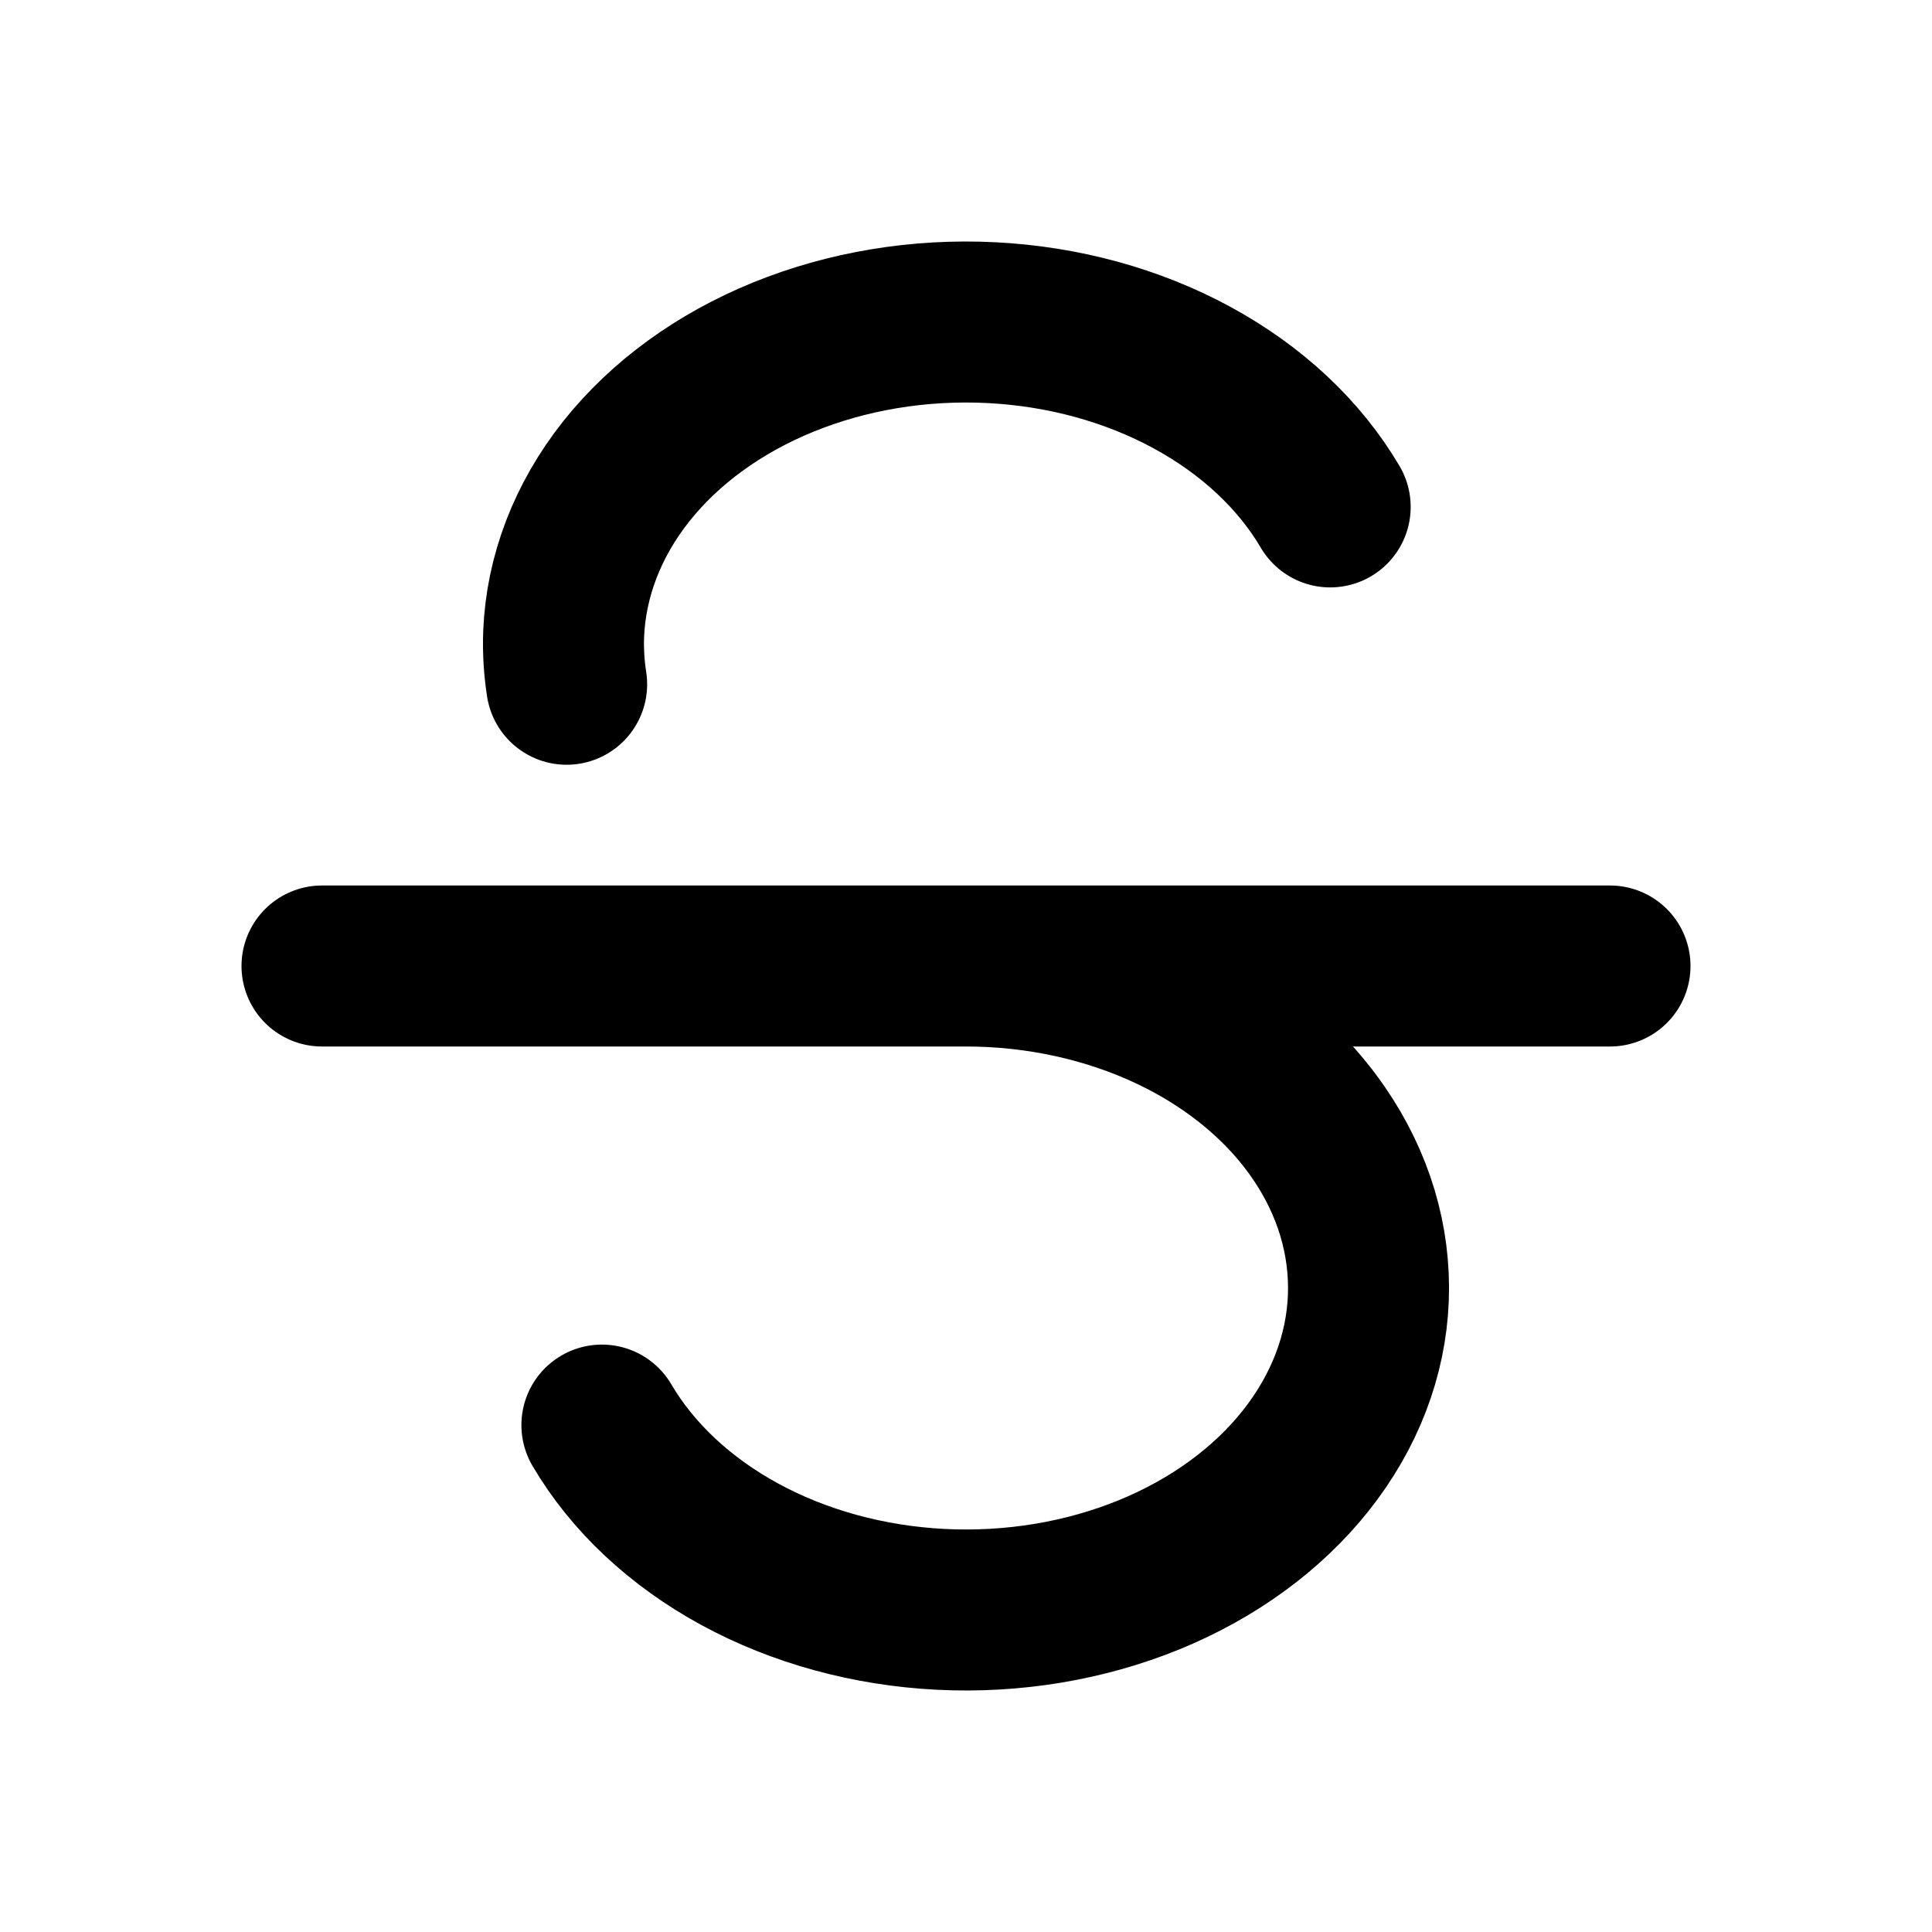
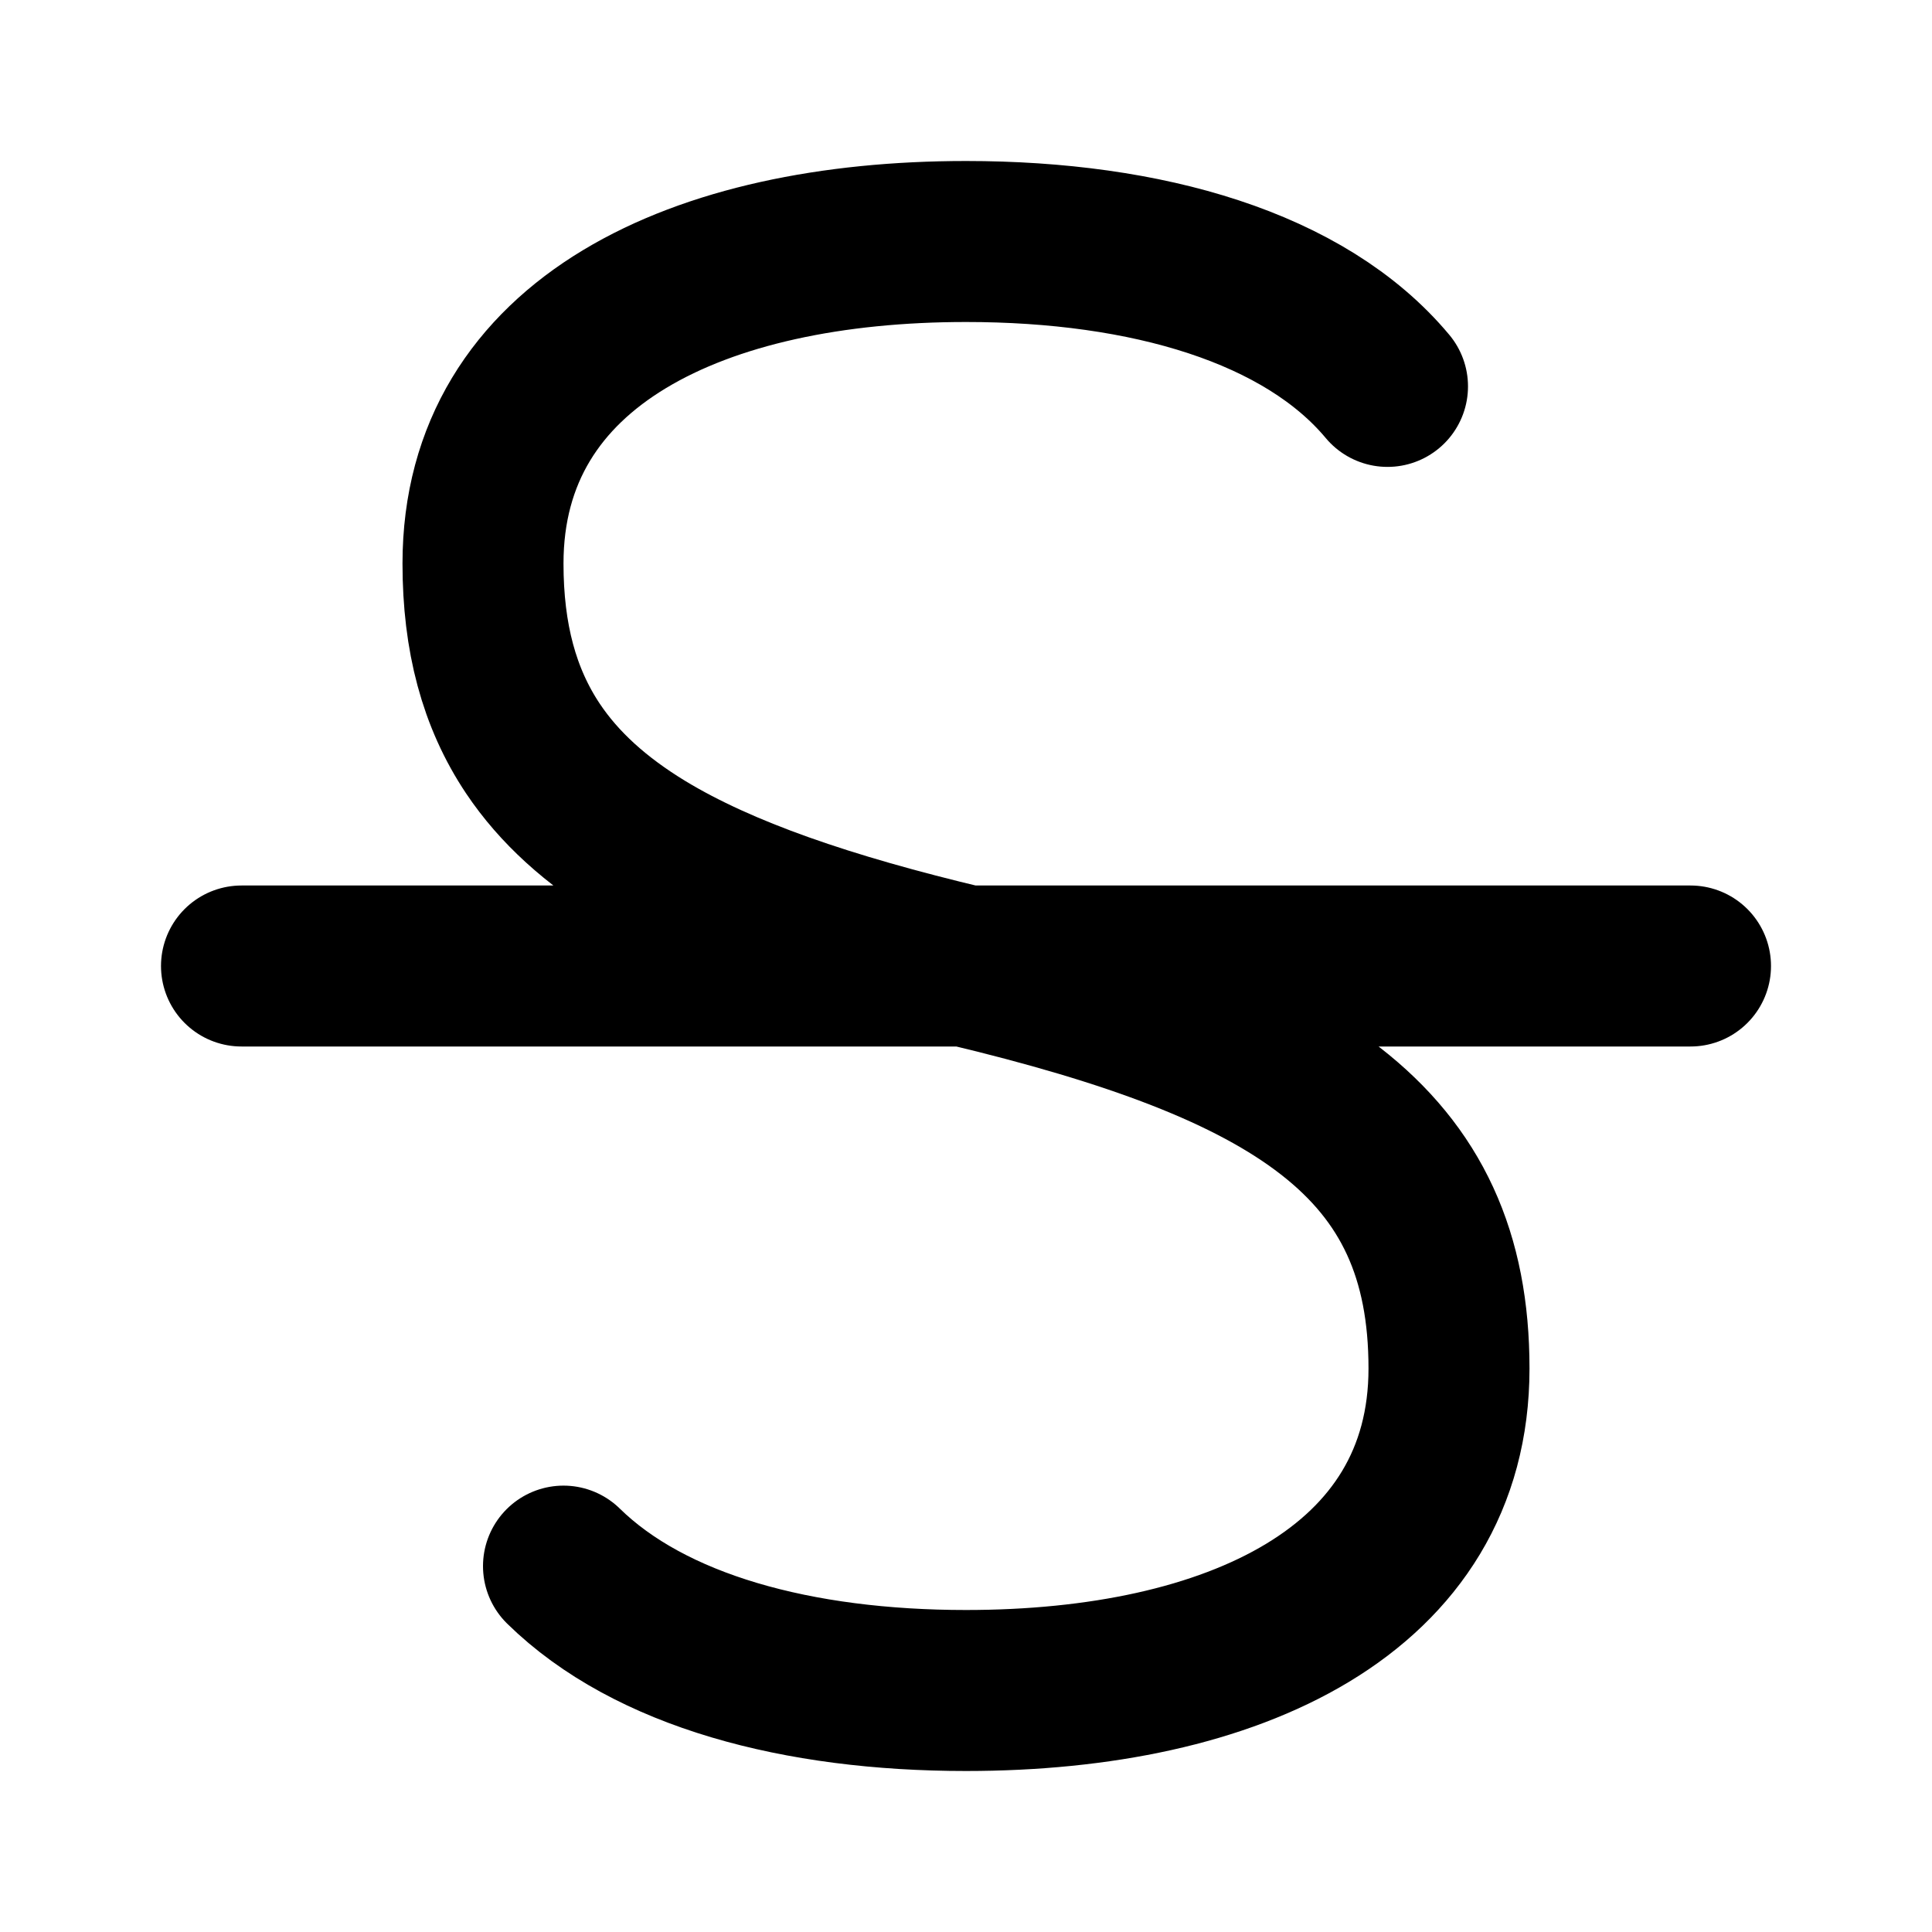
- <svg xmlns="http://www.w3.org/2000/svg" width="24" height="24" viewBox="0 0 24 24" fill="none">
-   <g id="Edit / Strikethrough">
-     <path id="Vector" d="M12.001 12C12.896 12 13.775 12.193 14.546 12.557C14.894 12.722 15.215 12.919 15.501 13.144C15.848 13.416 16.146 13.729 16.382 14.073C16.814 14.701 17.026 15.41 16.998 16.126C16.97 16.842 16.702 17.538 16.222 18.143C15.742 18.748 15.068 19.239 14.271 19.564C13.473 19.889 12.58 20.037 11.687 19.992C10.793 19.947 9.931 19.711 9.19 19.308C8.45 18.905 7.858 18.351 7.477 17.703M12.001 12H4M12.001 12H20M16.524 6.297C16.143 5.649 15.551 5.095 14.81 4.692C14.07 4.289 13.208 4.053 12.314 4.008C11.42 3.963 10.528 4.111 9.73 4.436C8.932 4.761 8.258 5.252 7.778 5.857C7.299 6.462 7.031 7.159 7.002 7.875C6.994 8.085 7.007 8.293 7.039 8.5" stroke="black" stroke-width="2" stroke-linecap="round" stroke-linejoin="round" />
-   </g>
+ <svg xmlns="http://www.w3.org/2000/svg" width="24" height="24" fill="none">
+   <path d="M21 12H3m14.236-7.2C16.209 3.57 14.249 3 12 3 8.686 3 6 4.239 6 7c0 .92.2 1.67.621 2.3.325.485.781.897 1.379 1.26.957.579 2.276 1.03 4 1.44 2.064.492 3.549 1.04 4.525 1.8C17.535 14.585 18 15.596 18 17c0 2.761-2.686 4-6 4-2.087 0-3.925-.491-5-1.545" stroke="currentColor" stroke-width="2" stroke-linecap="round" />
</svg>
